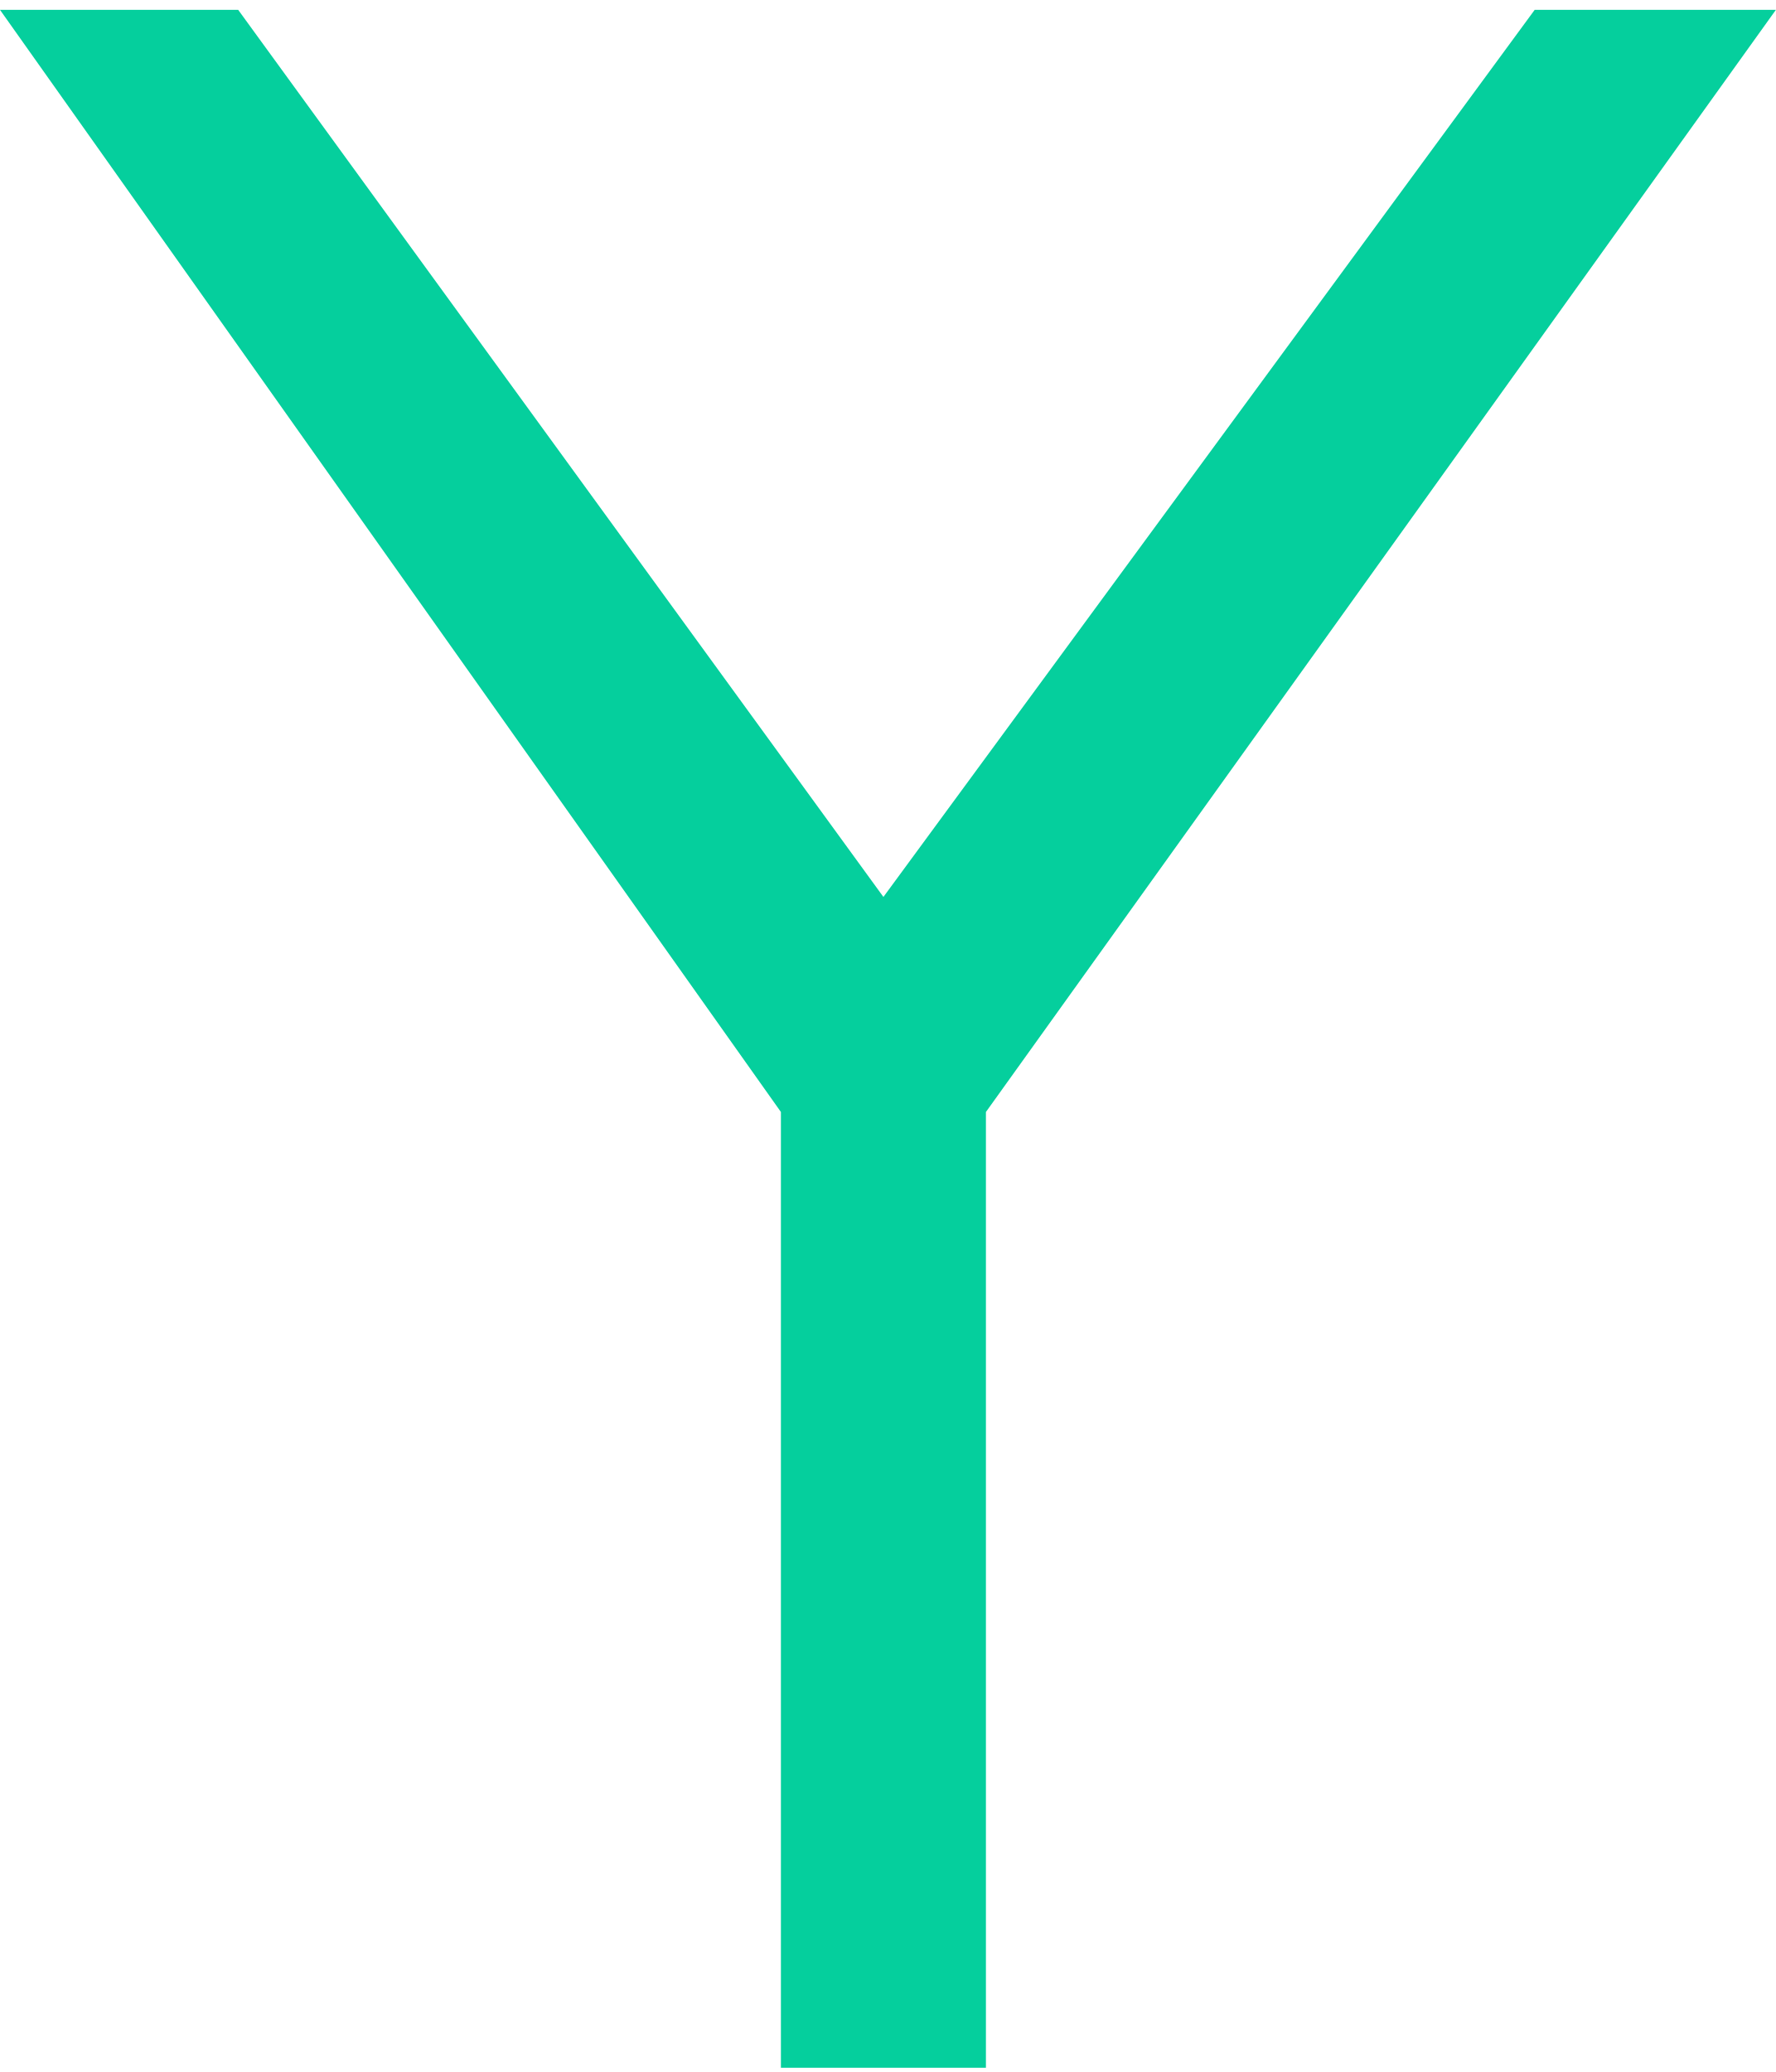
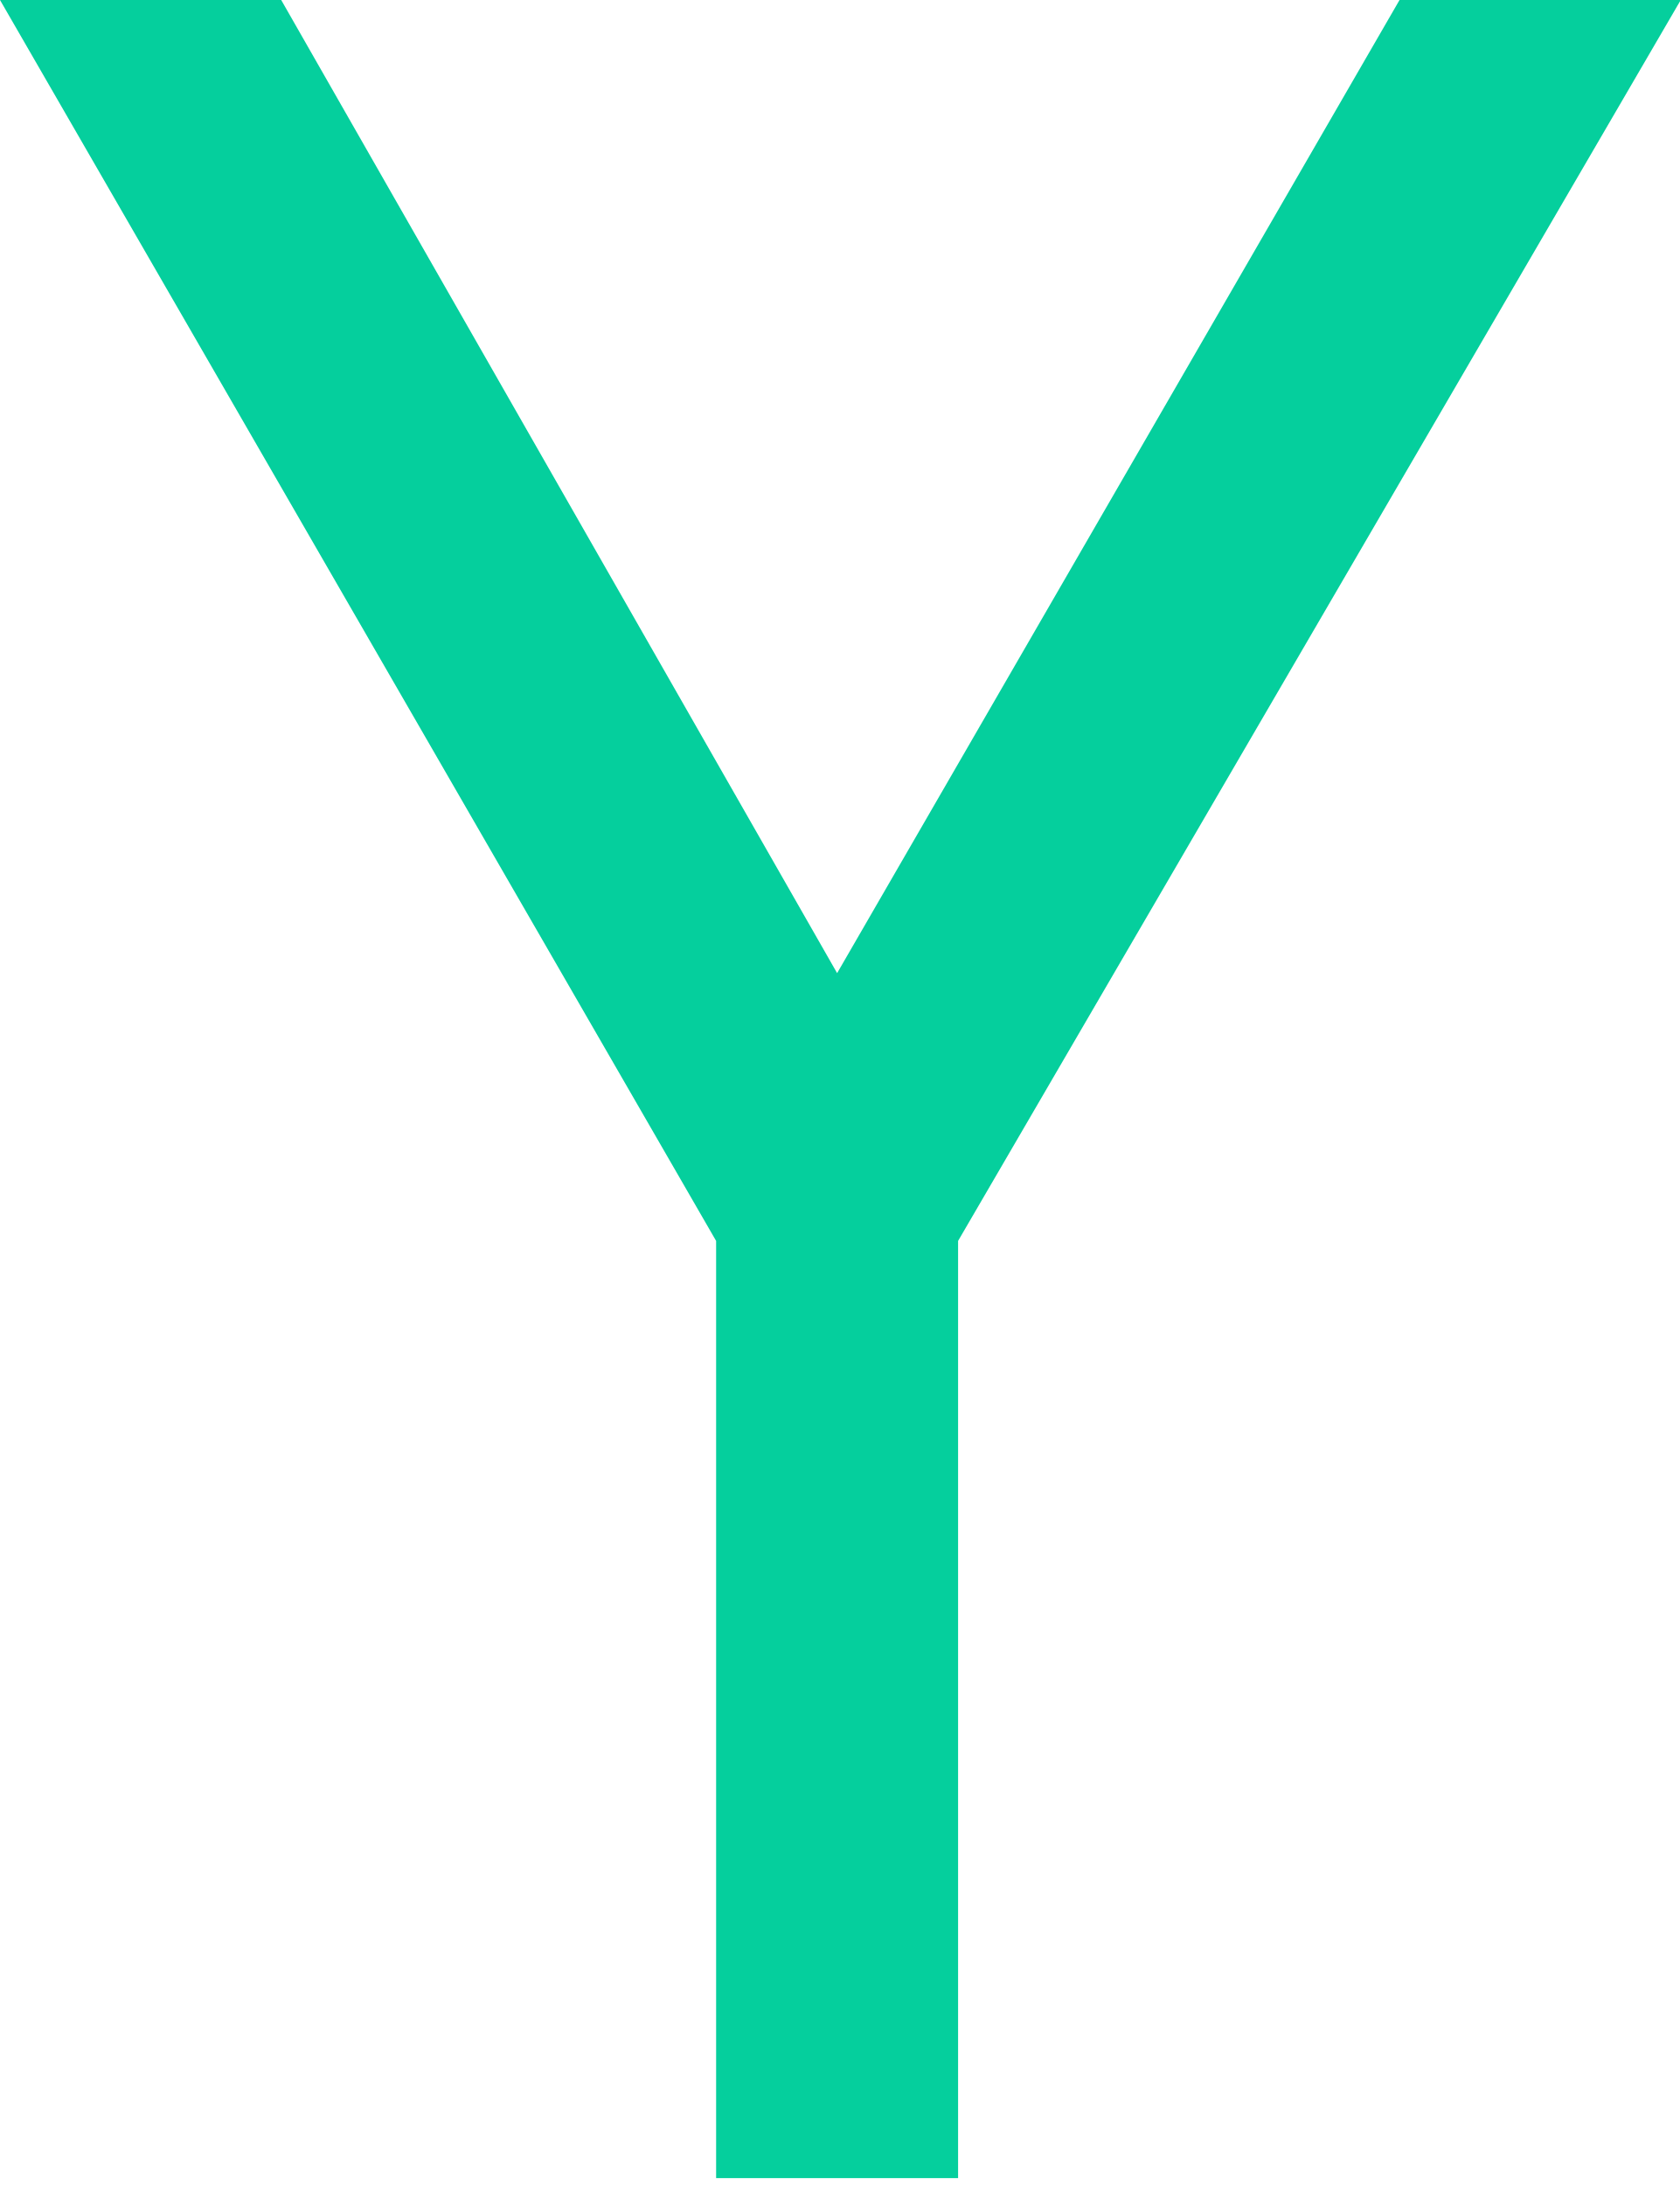
- <svg xmlns="http://www.w3.org/2000/svg" width="126px" height="147px" viewBox="0 0 126 147" version="1.1">
-   <g stroke="none" stroke-width="1" fill="none" fill-rule="evenodd">
-     <polygon id="YGLF" fill="#05CF9D" points="69.952 78.891 126 0.699 108.886 0.699 62.679 63.634 16.9 0.699 0 0.699 55.406 78.891 55.406 146.699 69.952 146.699" />
+ <svg xmlns="http://www.w3.org/2000/svg" width="103px" height="134px" viewBox="0 0 103 134" version="1.1">
+   <g id="Page-1" stroke="none" stroke-width="1" fill="none" fill-rule="evenodd">
+     <polygon id="Fill-1" fill="#05CF9D" points="85.821 0 51.333 59.68 17.244 0 0 0 43.913 76.102 43.913 133.58 58.751 133.58 58.751 76.102 103.066 0" />
  </g>
</svg>
